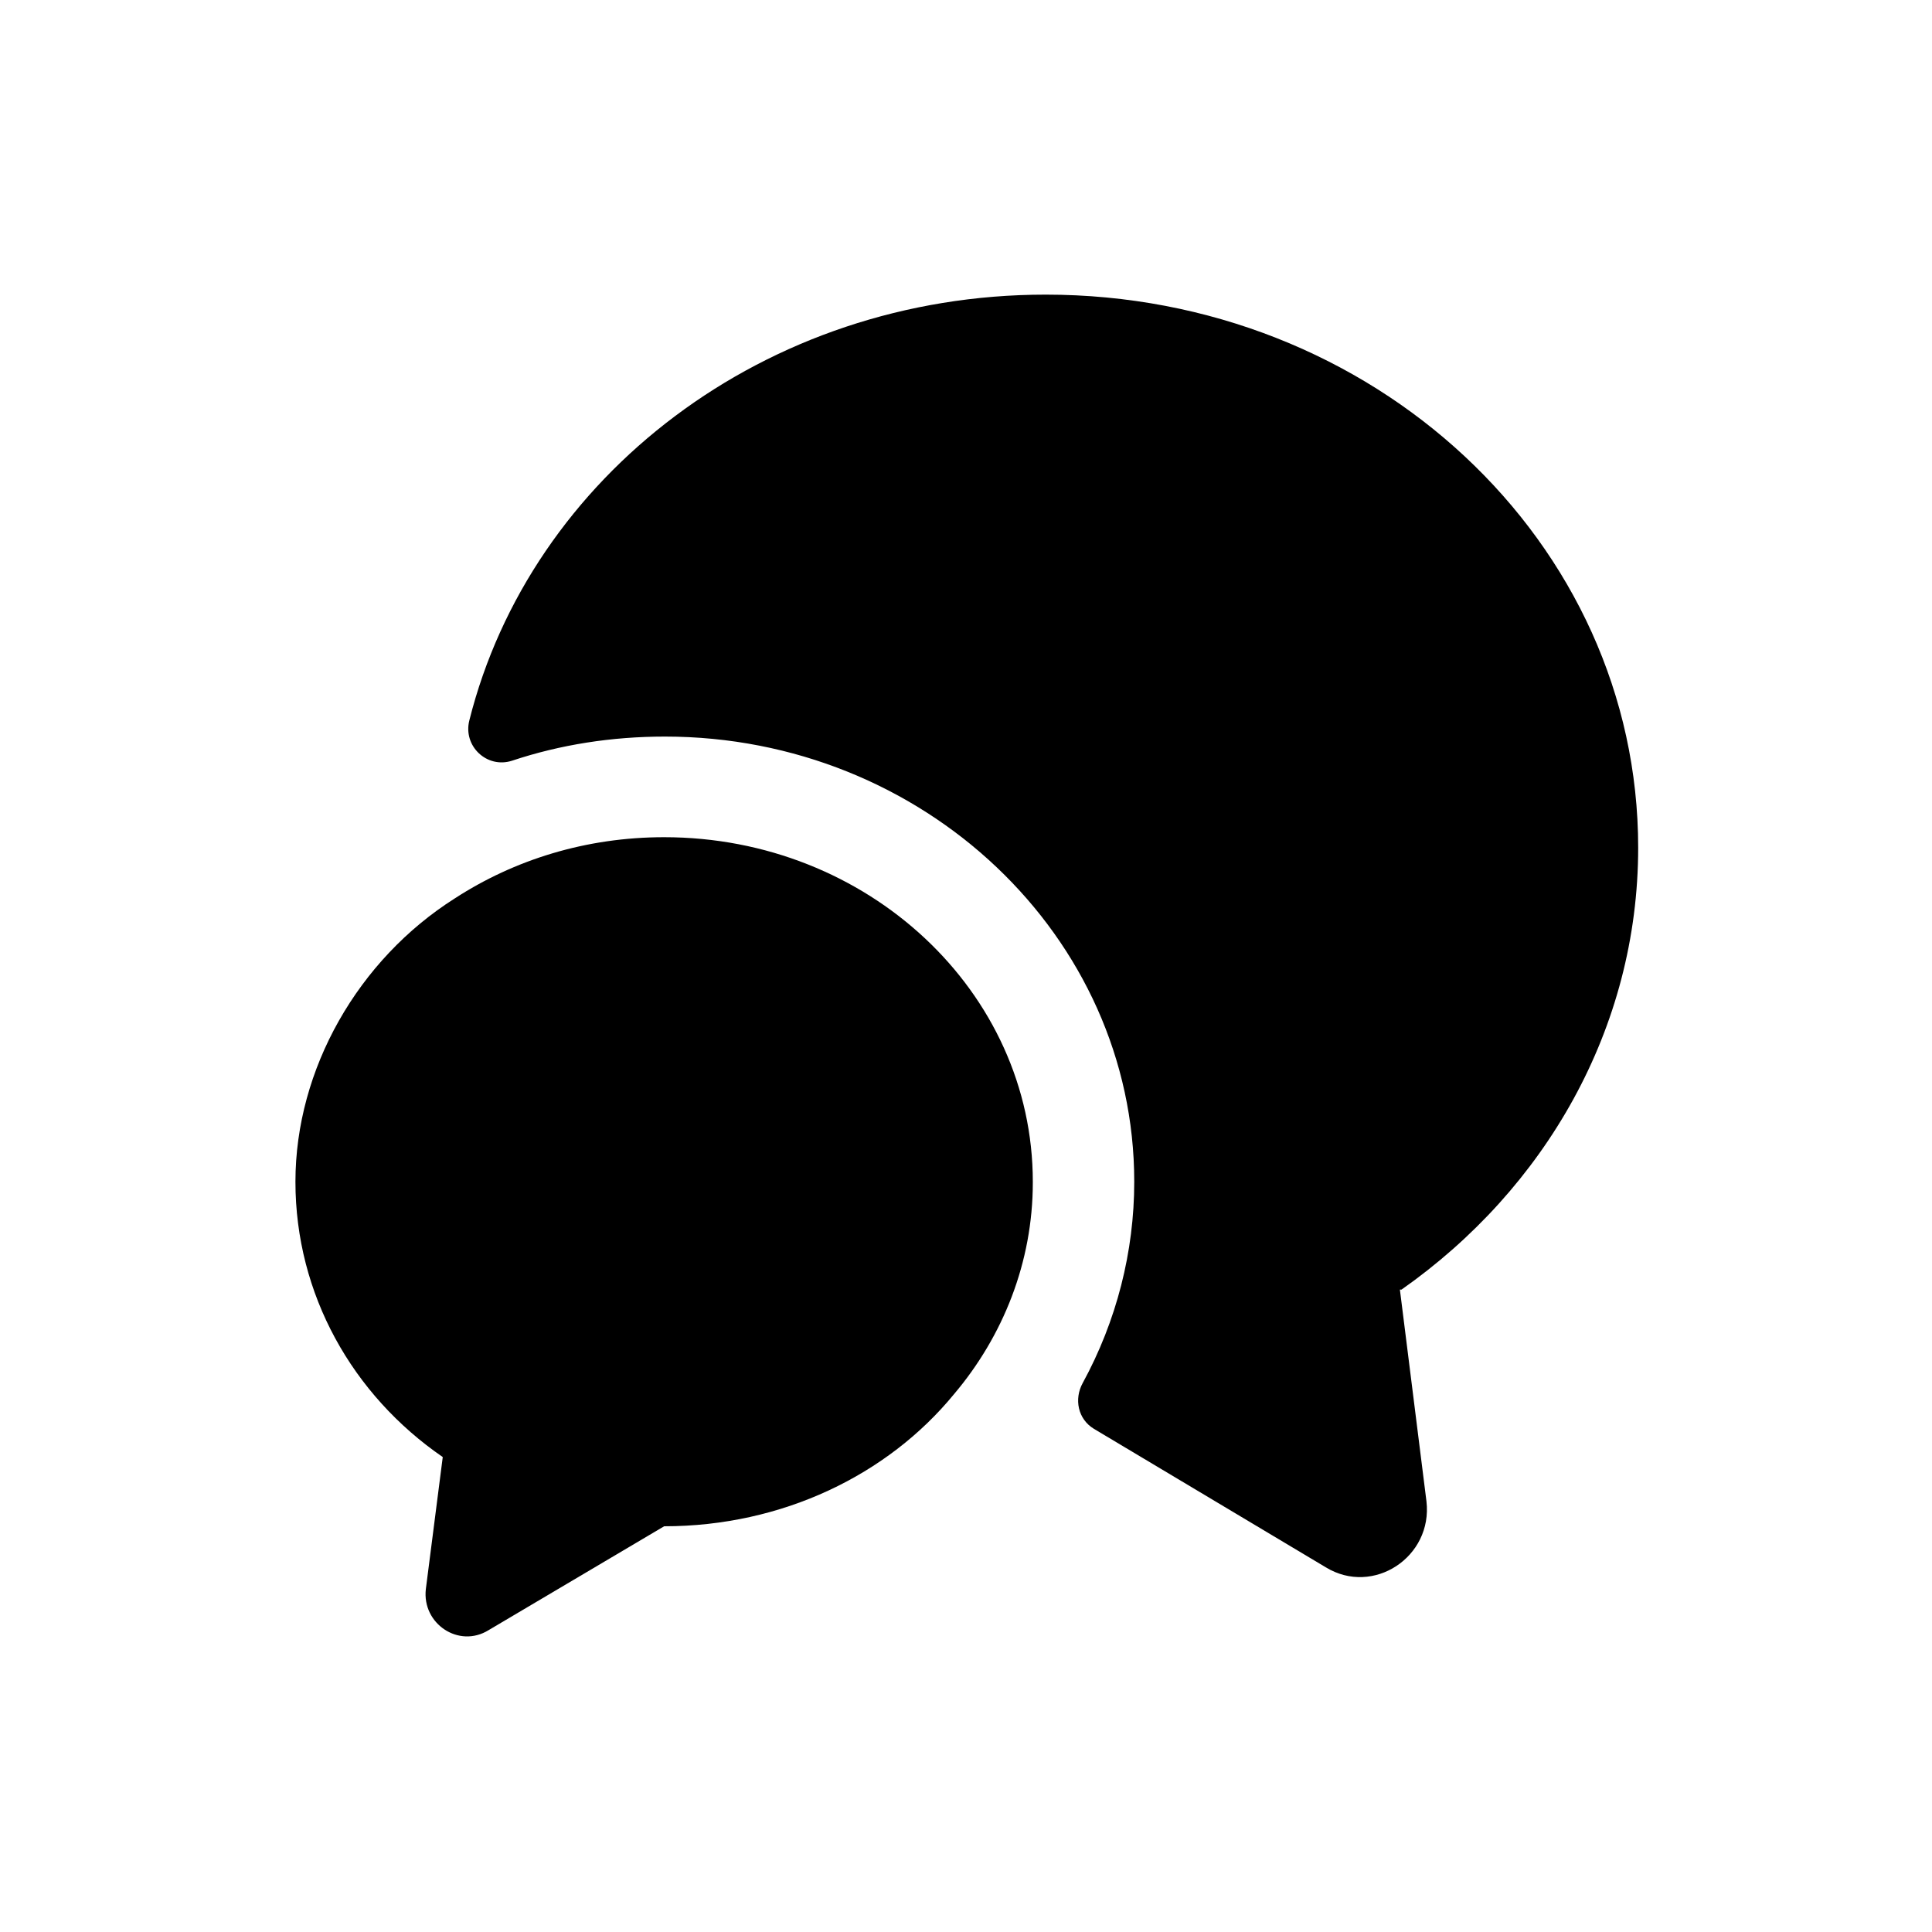
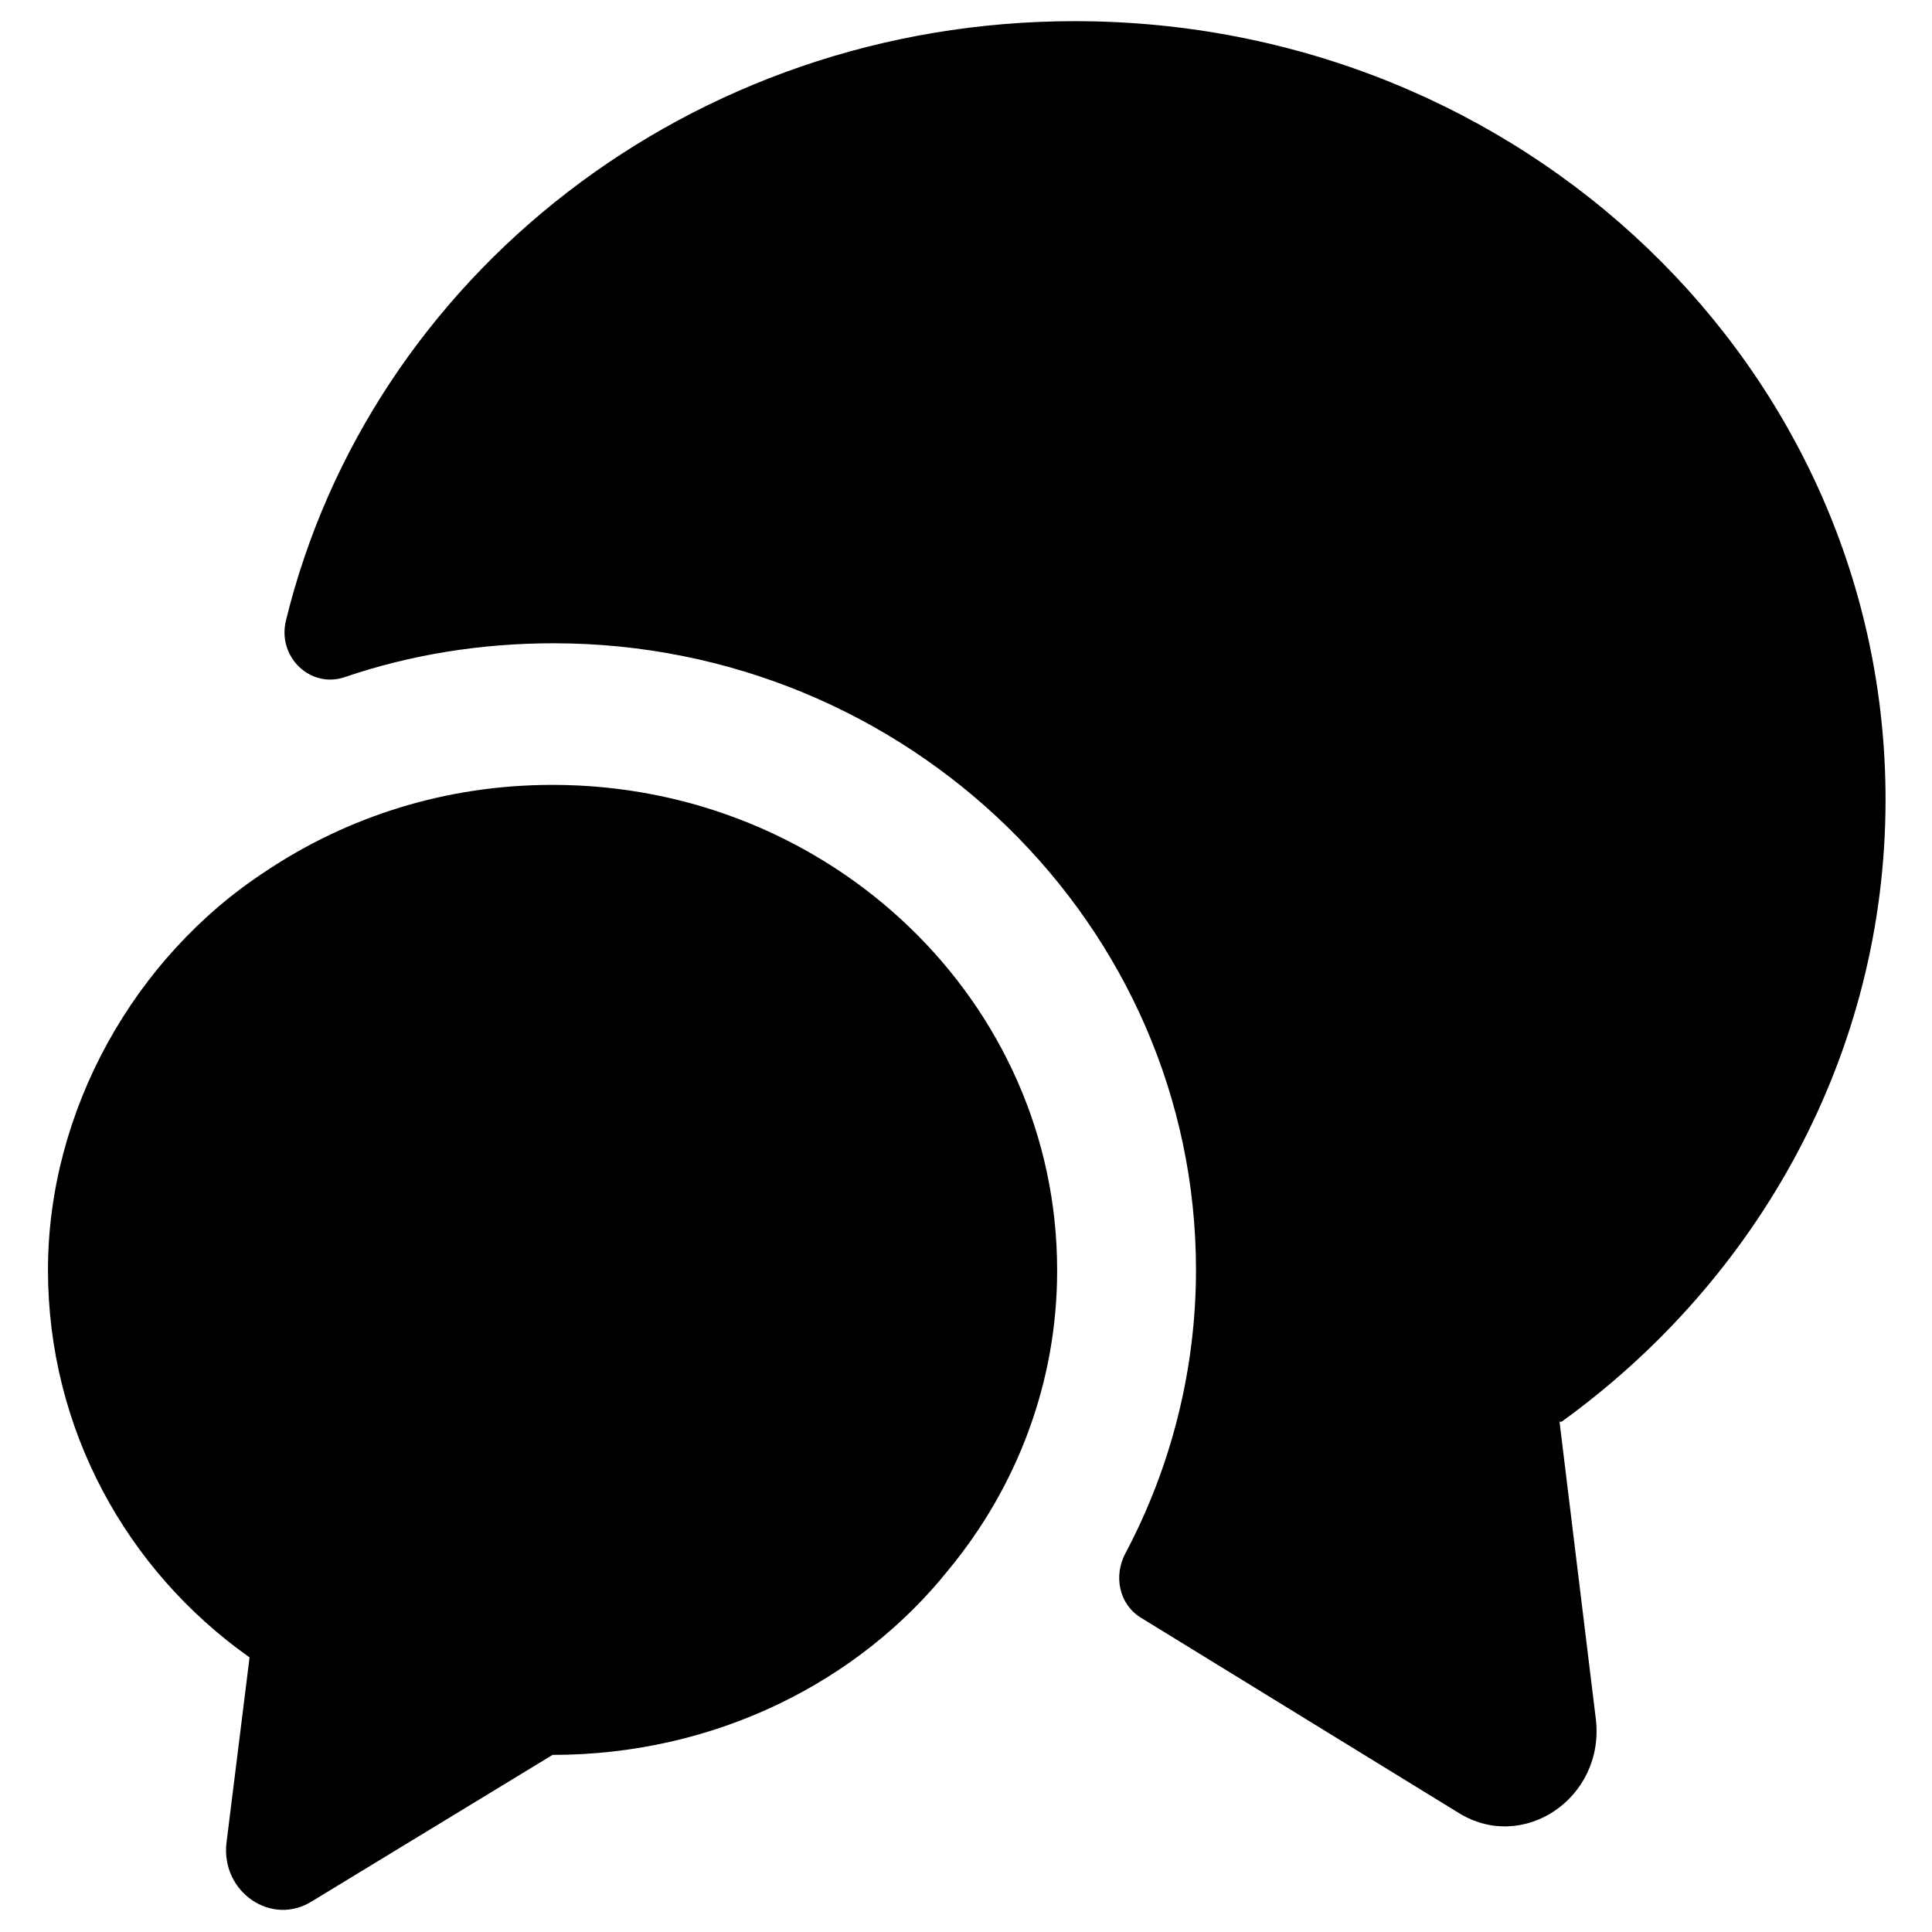
- <svg xmlns="http://www.w3.org/2000/svg" id="Layer_1" data-name="Layer 1" viewBox="0 0 24 24">
-   <path d="M17.39,16.02l.33,2.63c.08.69-.66,1.18-1.25.82l-2.88-1.72c-.2-.12-.25-.37-.14-.57.42-.77.64-1.63.64-2.5,0-3.05-2.62-5.53-5.83-5.53-.66,0-1.3.1-1.9.3-.31.1-.61-.18-.53-.5.76-3.03,3.67-5.29,7.16-5.29,4.07,0,7.36,3.07,7.36,6.87,0,2.25-1.16,4.24-2.94,5.49Z" fill="currentColor" />
-   <path d="M12.83,14.69c0,.99-.37,1.91-.98,2.63-.82,1-2.13,1.64-3.6,1.64l-2.18,1.29c-.37.23-.83-.08-.78-.51l.21-1.64c-1.12-.77-1.83-2.02-1.83-3.42s.78-2.76,1.98-3.52c.74-.48,1.63-.76,2.6-.76,2.53,0,4.58,1.92,4.58,4.28Z" fill="currentColor" />
+ <svg xmlns="http://www.w3.org/2000/svg" viewBox="0 0 24 24" version="1.1">
+   <path d="m 19.373,17.661 0.452,3.702 c 0.109,0.971 -0.903,1.661 -1.711,1.154 l -3.941,-2.421 c -0.274,-0.169 -0.342,-0.521 -0.192,-0.802 0.575,-1.084 0.876,-2.294 0.876,-3.519 0,-4.293 -3.586,-7.784 -7.979,-7.784 -0.903,0 -1.779,0.141 -2.6,0.422 C 3.854,8.554 3.443,8.16 3.552,7.709 4.593,3.444 8.575,0.263 13.351,0.263 c 5.57,0 10.072,4.321 10.072,9.67 0,3.167 -1.588,5.968 -4.024,7.728 z" fill="currentColor" id="path1" />
+   <path d="m 13.132,15.789 c 0,1.394 -0.506,2.689 -1.341,3.702 -1.122,1.408 -2.915,2.309 -4.927,2.309 L 3.881,23.615 C 3.375,23.939 2.745,23.503 2.813,22.897 l 0.287,-2.308 c -1.533,-1.084 -2.504,-2.843 -2.504,-4.814 0,-1.971 1.067,-3.885 2.71,-4.955 1.013,-0.676 2.231,-1.07 3.558,-1.07 3.462,0 6.268,2.703 6.268,6.025 z" fill="currentColor" id="path2" />
</svg>
